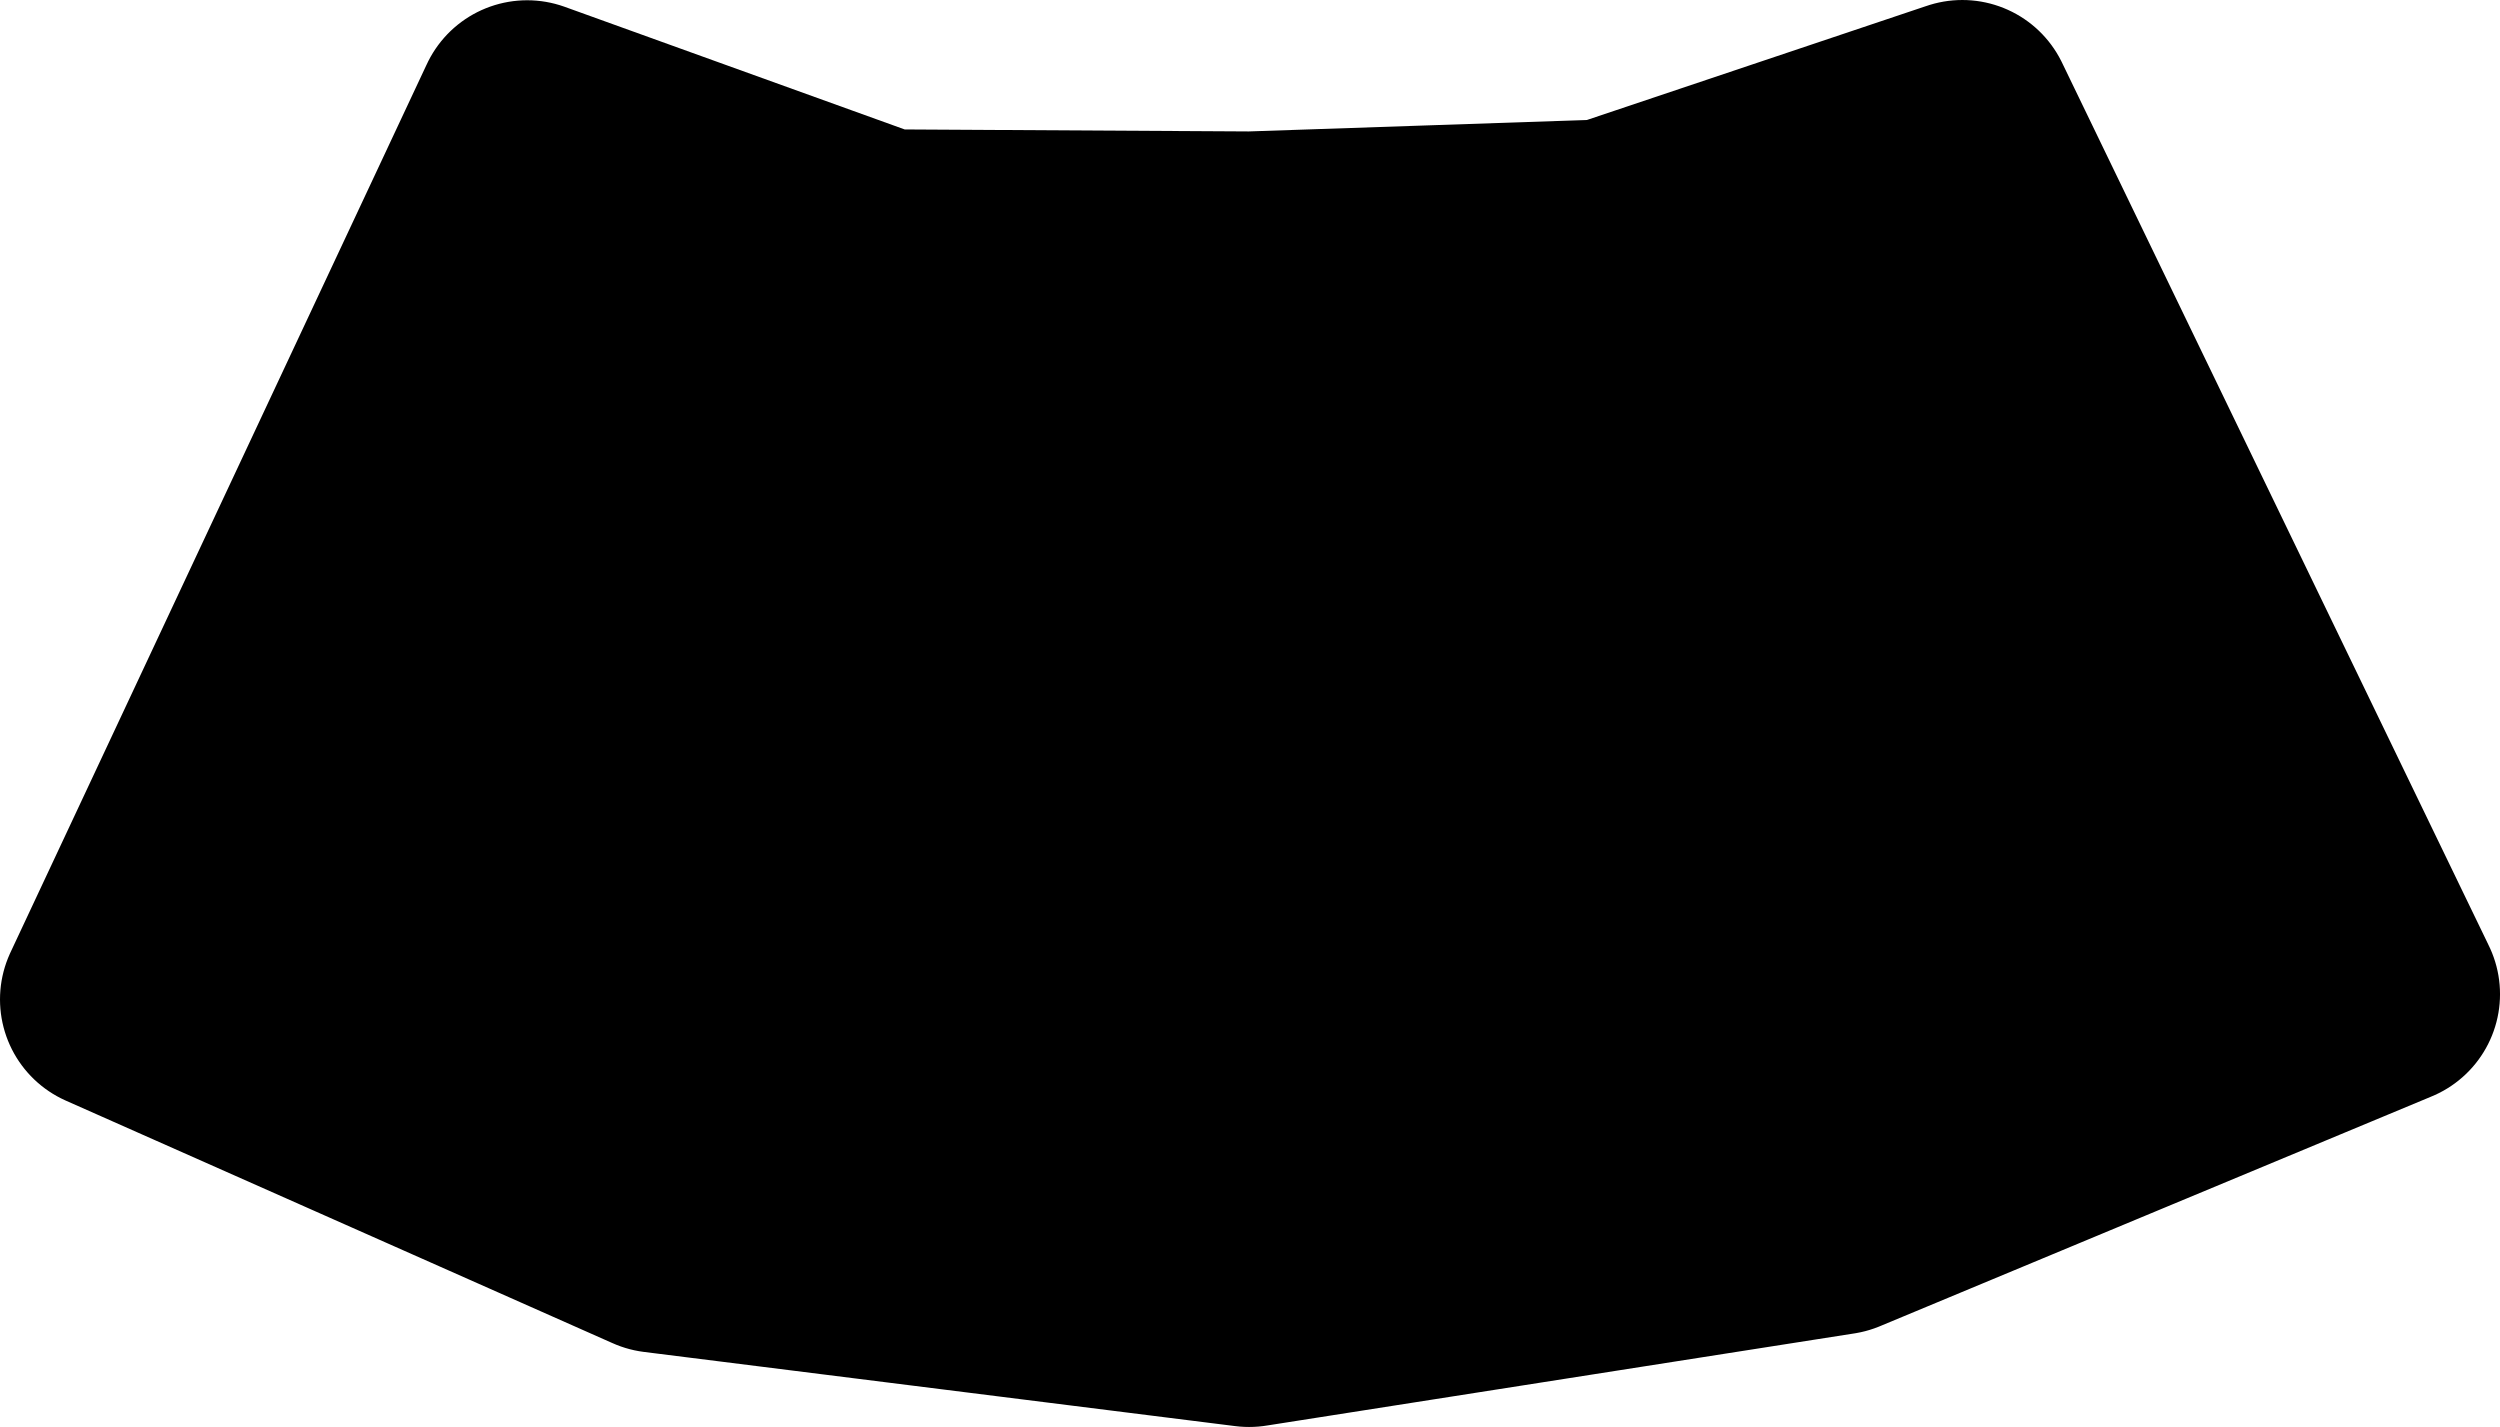
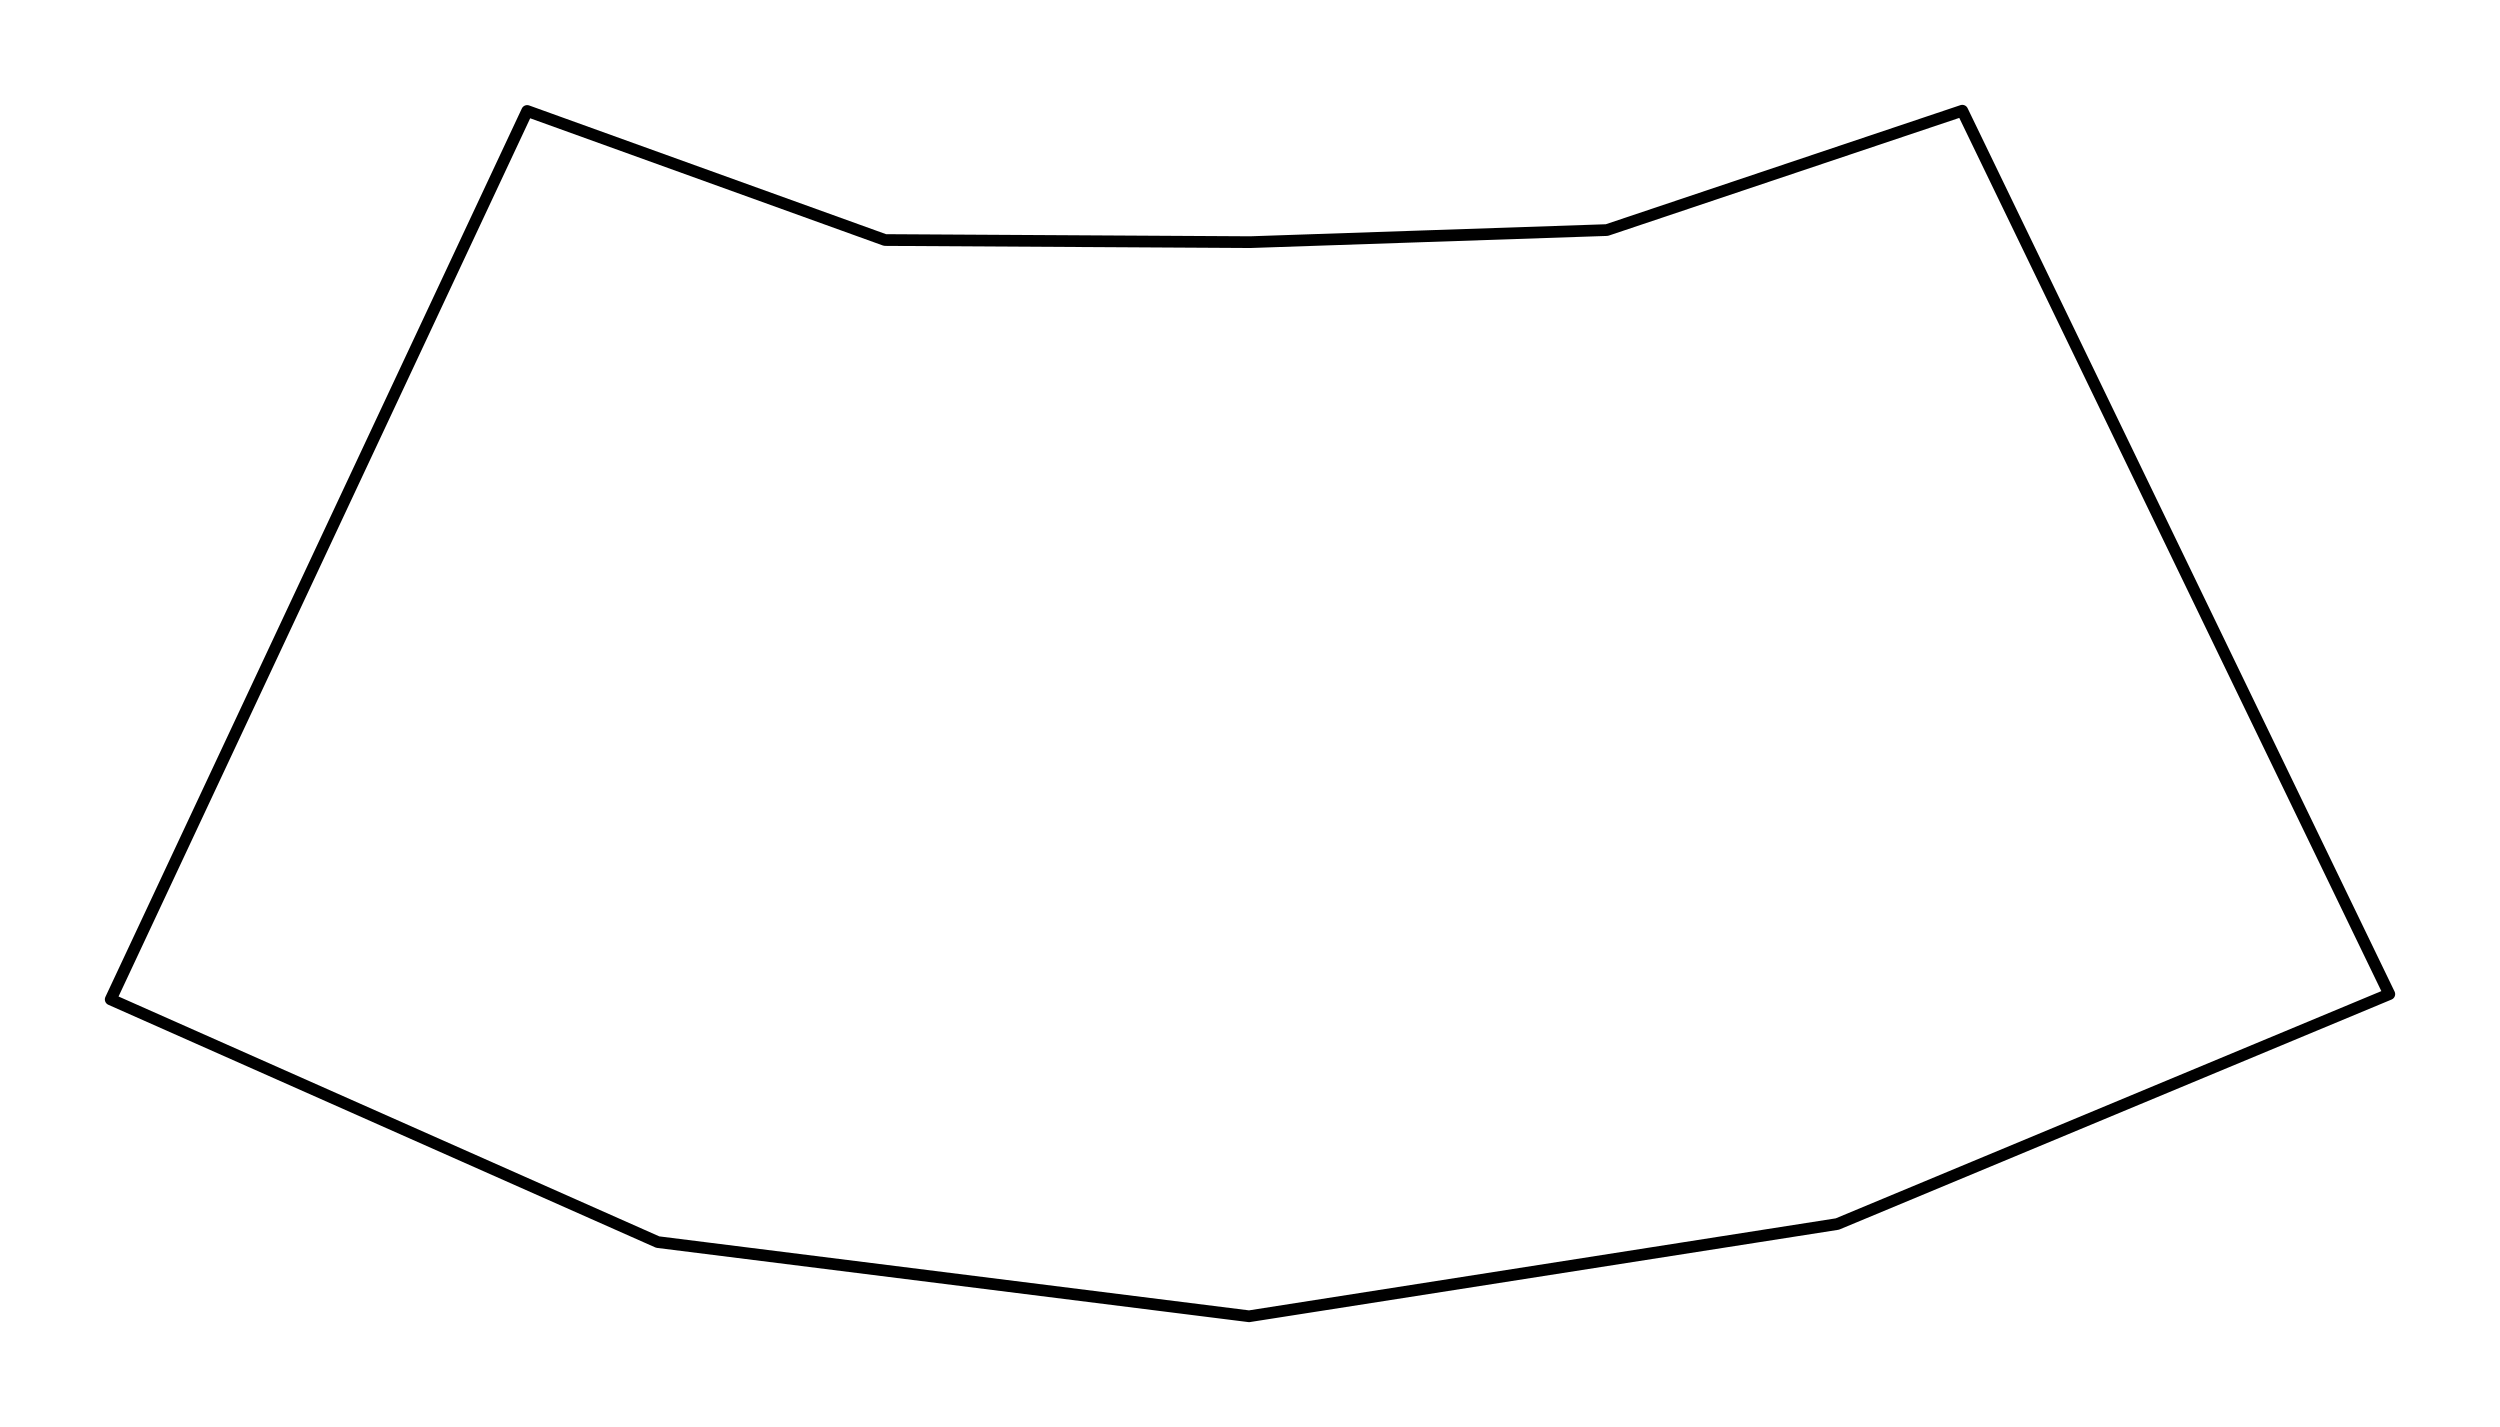
<svg xmlns="http://www.w3.org/2000/svg" baseProfile="full" height="32.227" id="svg2850" style="display:inline" version="1.1" viewBox="0 0 213.392 121.802" width="56.46">
  <defs />
-   <path d="M 106.617,112.353 L 156.828,104.479 L 203.944,84.856 L 167.496,9.449 L 137.154,19.638 L 106.714,20.669 L 75.543,20.488 L 44.996,9.471 L 9.449,85.307 L 56.141,106.02 L 106.617,112.353" id="path358" style="display:inline;opacity:1;vector-effect:none;fill:black;fill-opacity:1;stroke:#000000;stroke-width:18.898;stroke-linecap:round;stroke-linejoin:round;stroke-dasharray:none;stroke-dashoffset:0;stroke-opacity:1;marker:none" />
+   <path d="M 106.617,112.353 L 156.828,104.479 L 203.944,84.856 L 167.496,9.449 L 137.154,19.638 L 106.714,20.669 L 75.543,20.488 L 44.996,9.471 L 9.449,85.307 L 56.141,106.02 L 106.617,112.353" fill="none" id="path358" stroke-width="1" style="display:inline;opacity:1;vector-effect:none;fill:none;fill-opacity:1;stroke:#000000;stroke-width:1;stroke-linecap:round;stroke-linejoin:round;stroke-dasharray:none;stroke-dashoffset:0;stroke-opacity:1;marker:none" />
</svg>
